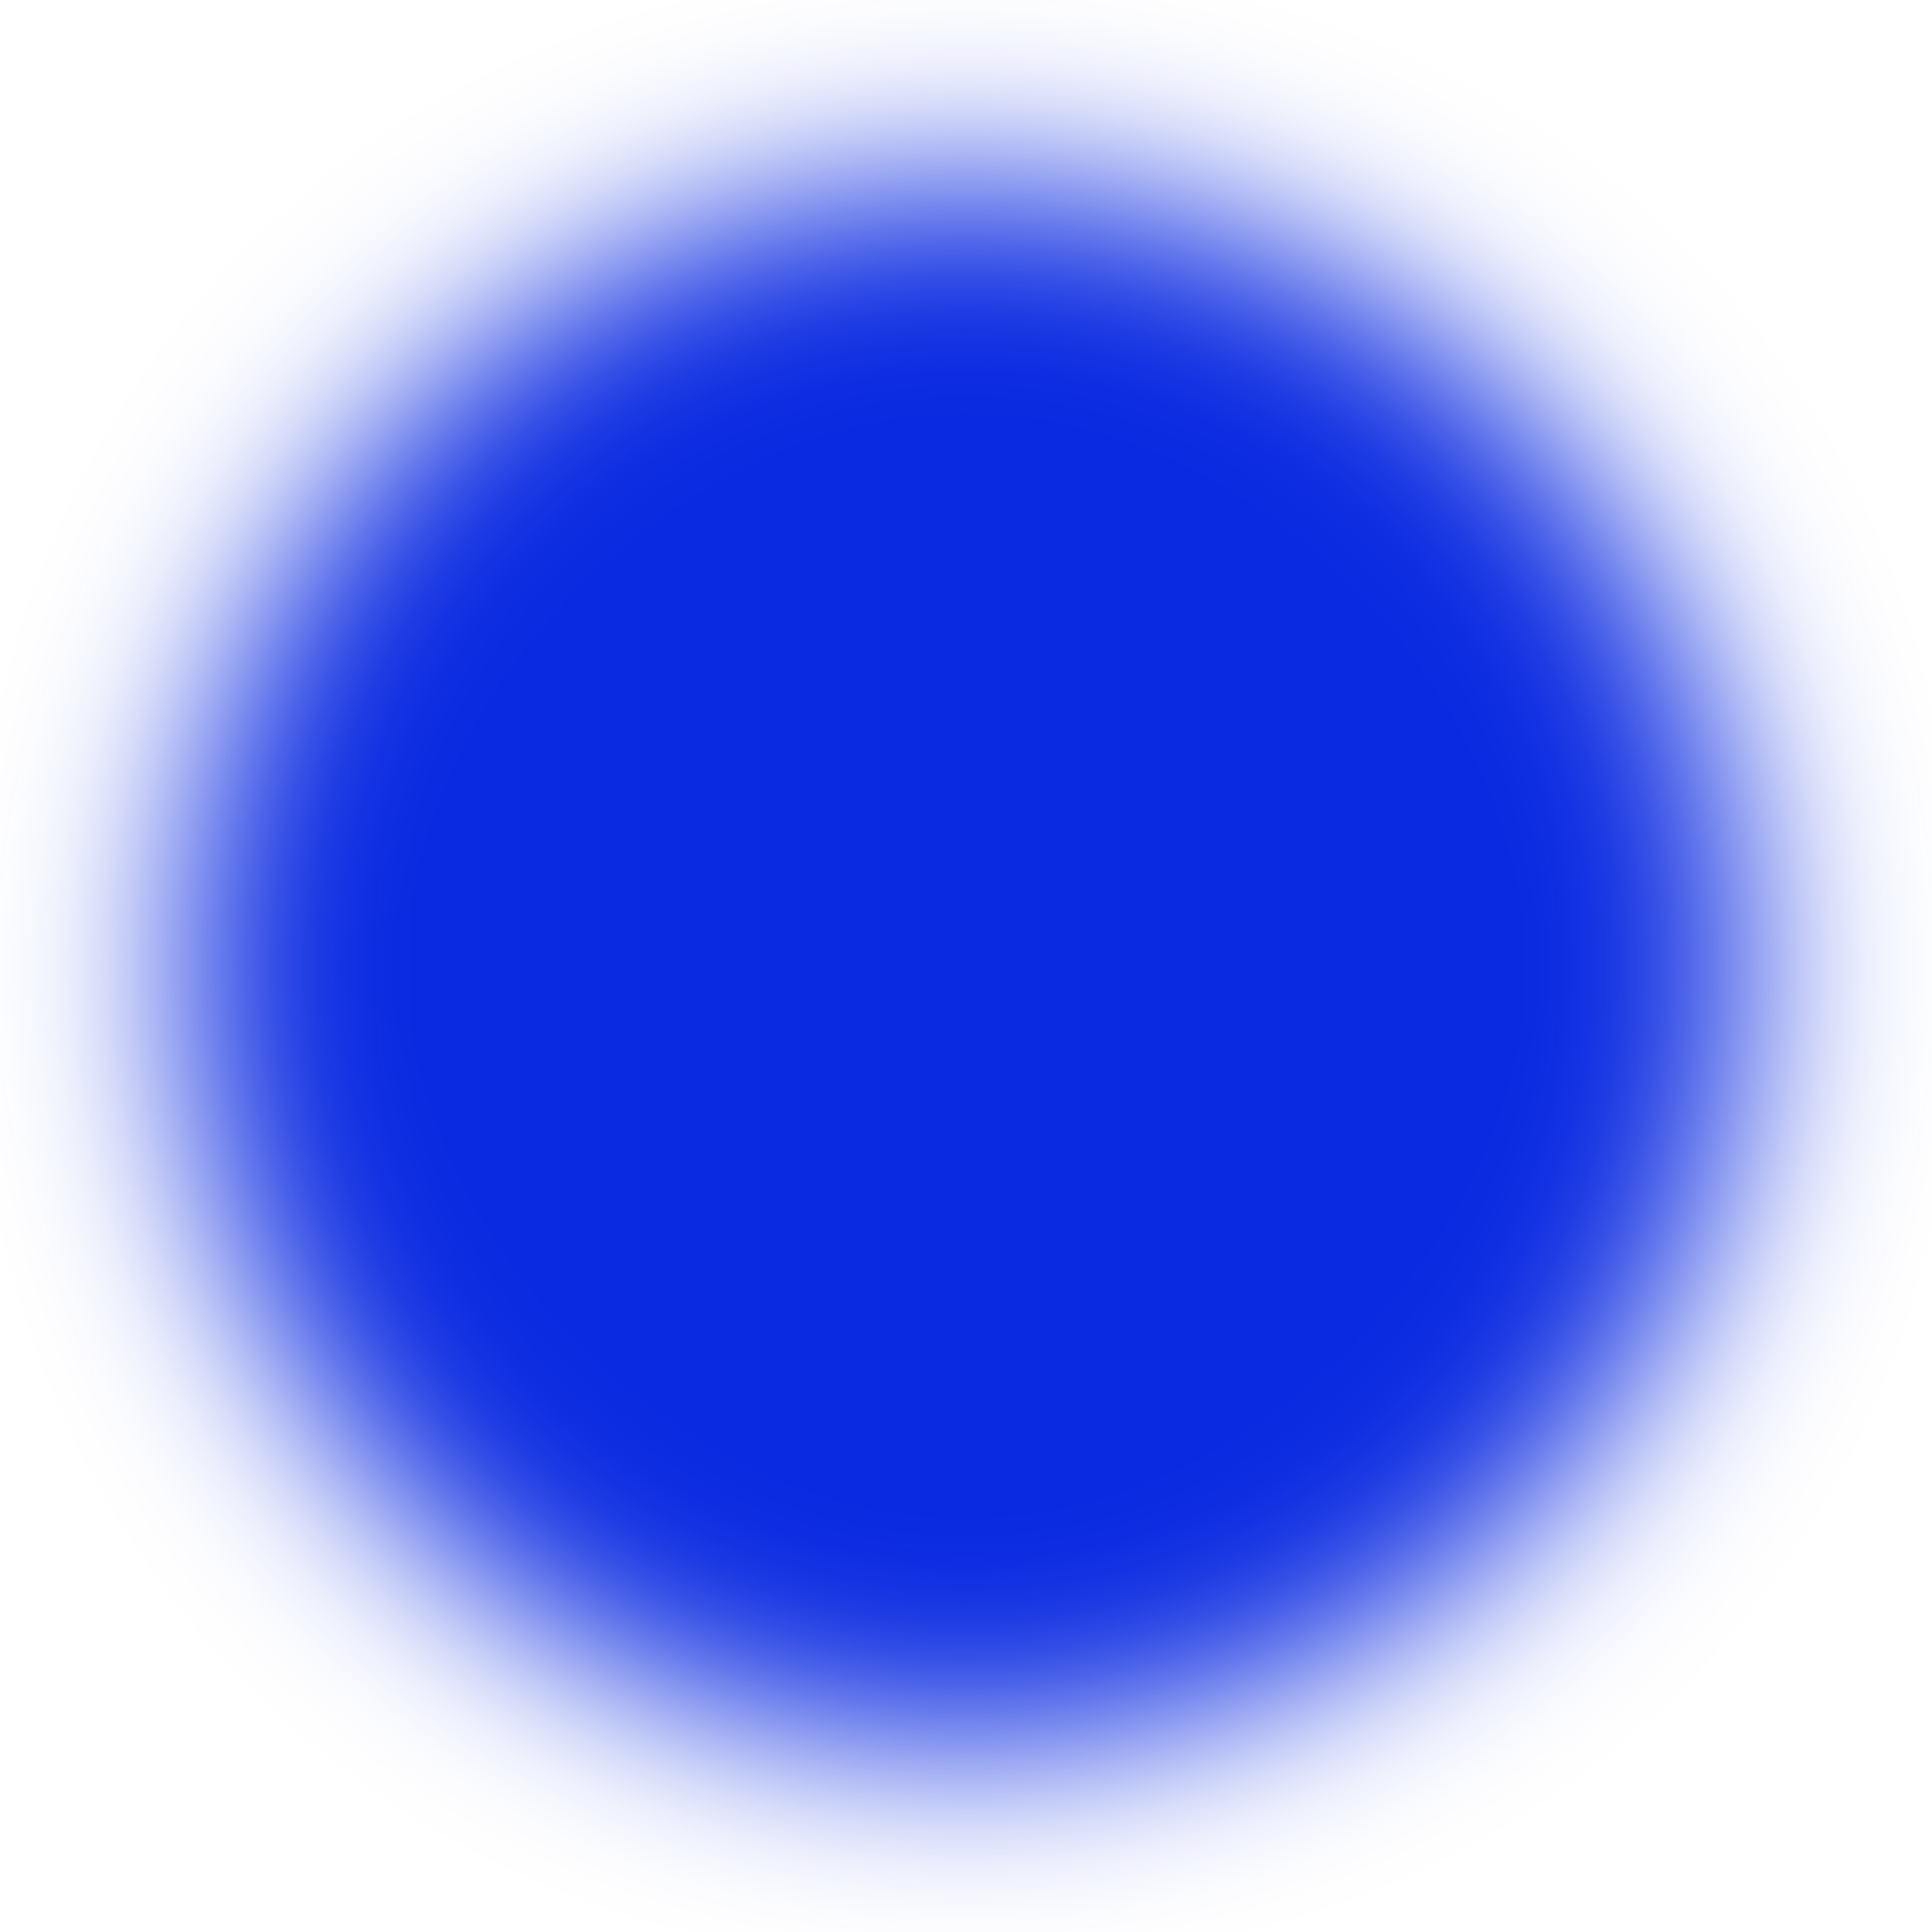
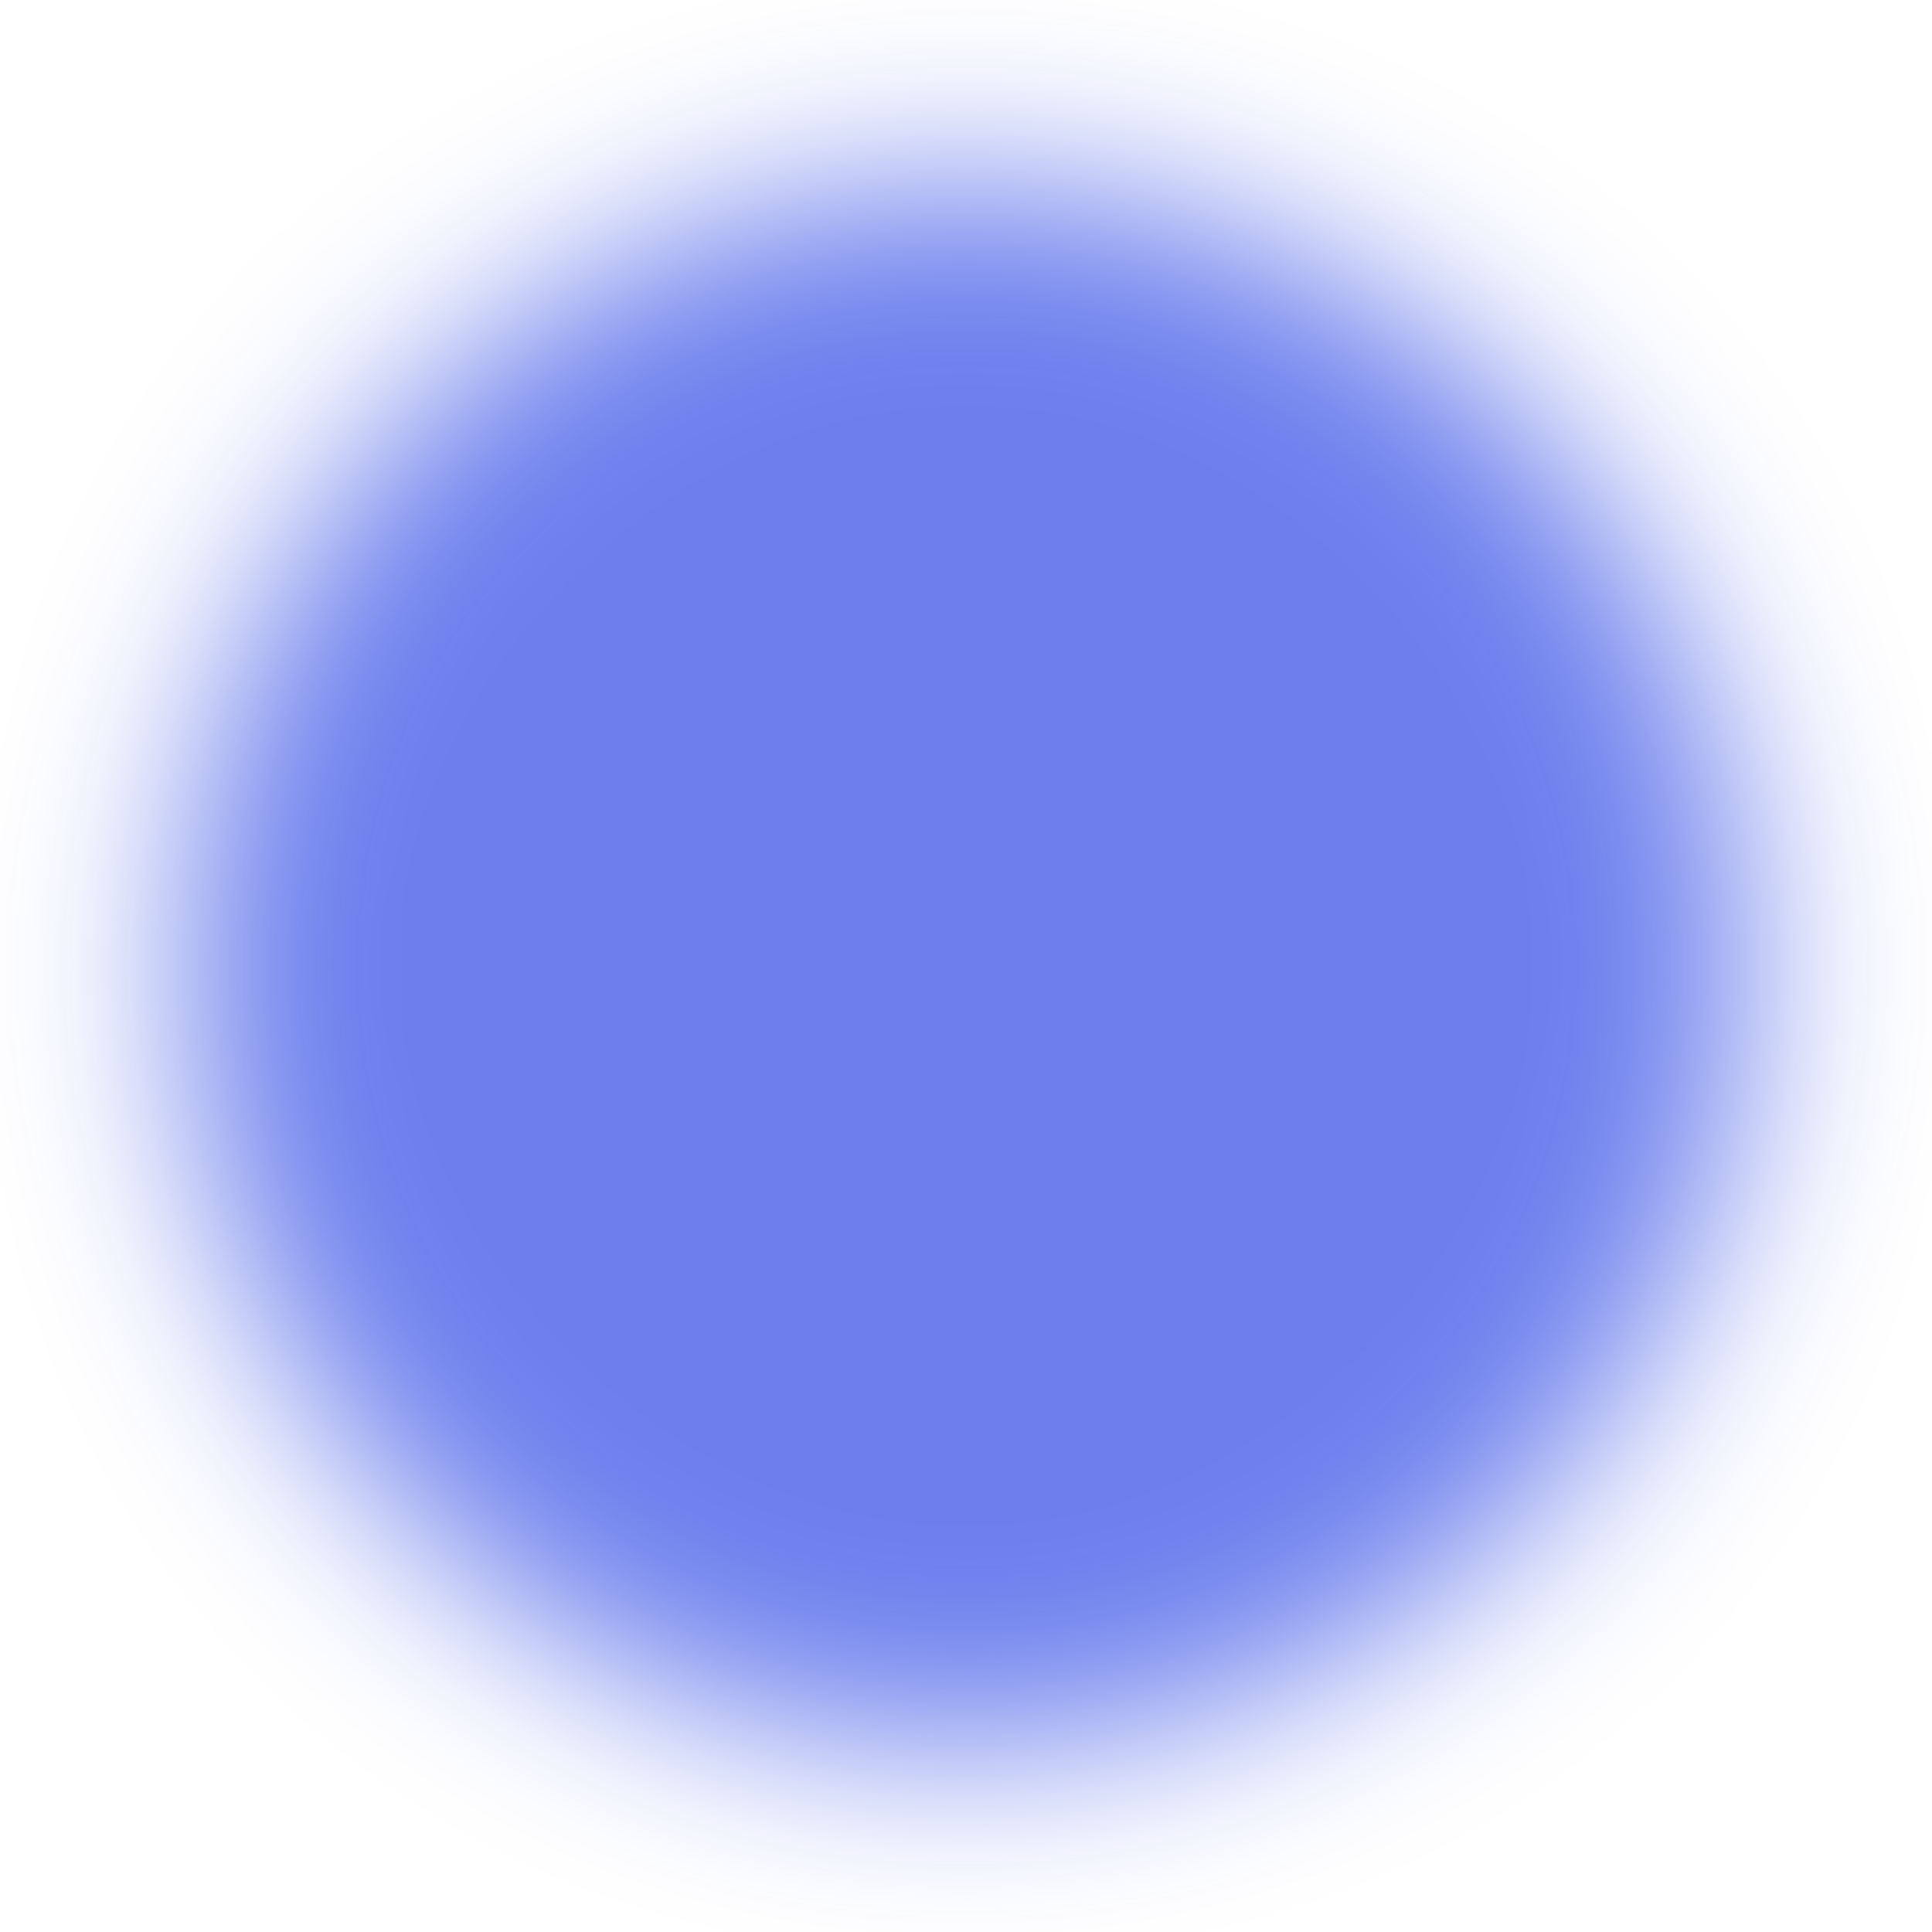
<svg xmlns="http://www.w3.org/2000/svg" width="780" height="780" viewBox="0 0 780 780" fill="none">
-   <g filter="url(#filter0_f_5089_5778)">
-     <circle cx="390" cy="390" r="315" fill="#0A2AE1" />
-   </g>
  <defs>
-     <filter id="filter0_f_5089_5778" x="0" y="0" width="780" height="780" filterUnits="userSpaceOnUse" color-interpolation-filters="sRGB">
-       <feFlood flood-opacity="0" result="BackgroundImageFix" />
-       <feBlend mode="normal" in="SourceGraphic" in2="BackgroundImageFix" result="shape" />
-       <feGaussianBlur stdDeviation="37.5" result="effect1_foregroundBlur_5089_5778" />
+     <filter id="b" x="0" y="0" width="780" height="780" filterUnits="userSpaceOnUse" color-interpolation-filters="sRGB">
+       <feGaussianBlur stdDeviation="37.5" />
    </filter>
  </defs>
+   <circle cx="390" cy="390" r="315" fill="#0A2AE1" fill-opacity="0.6" filter="url(#b)" />
</svg>
